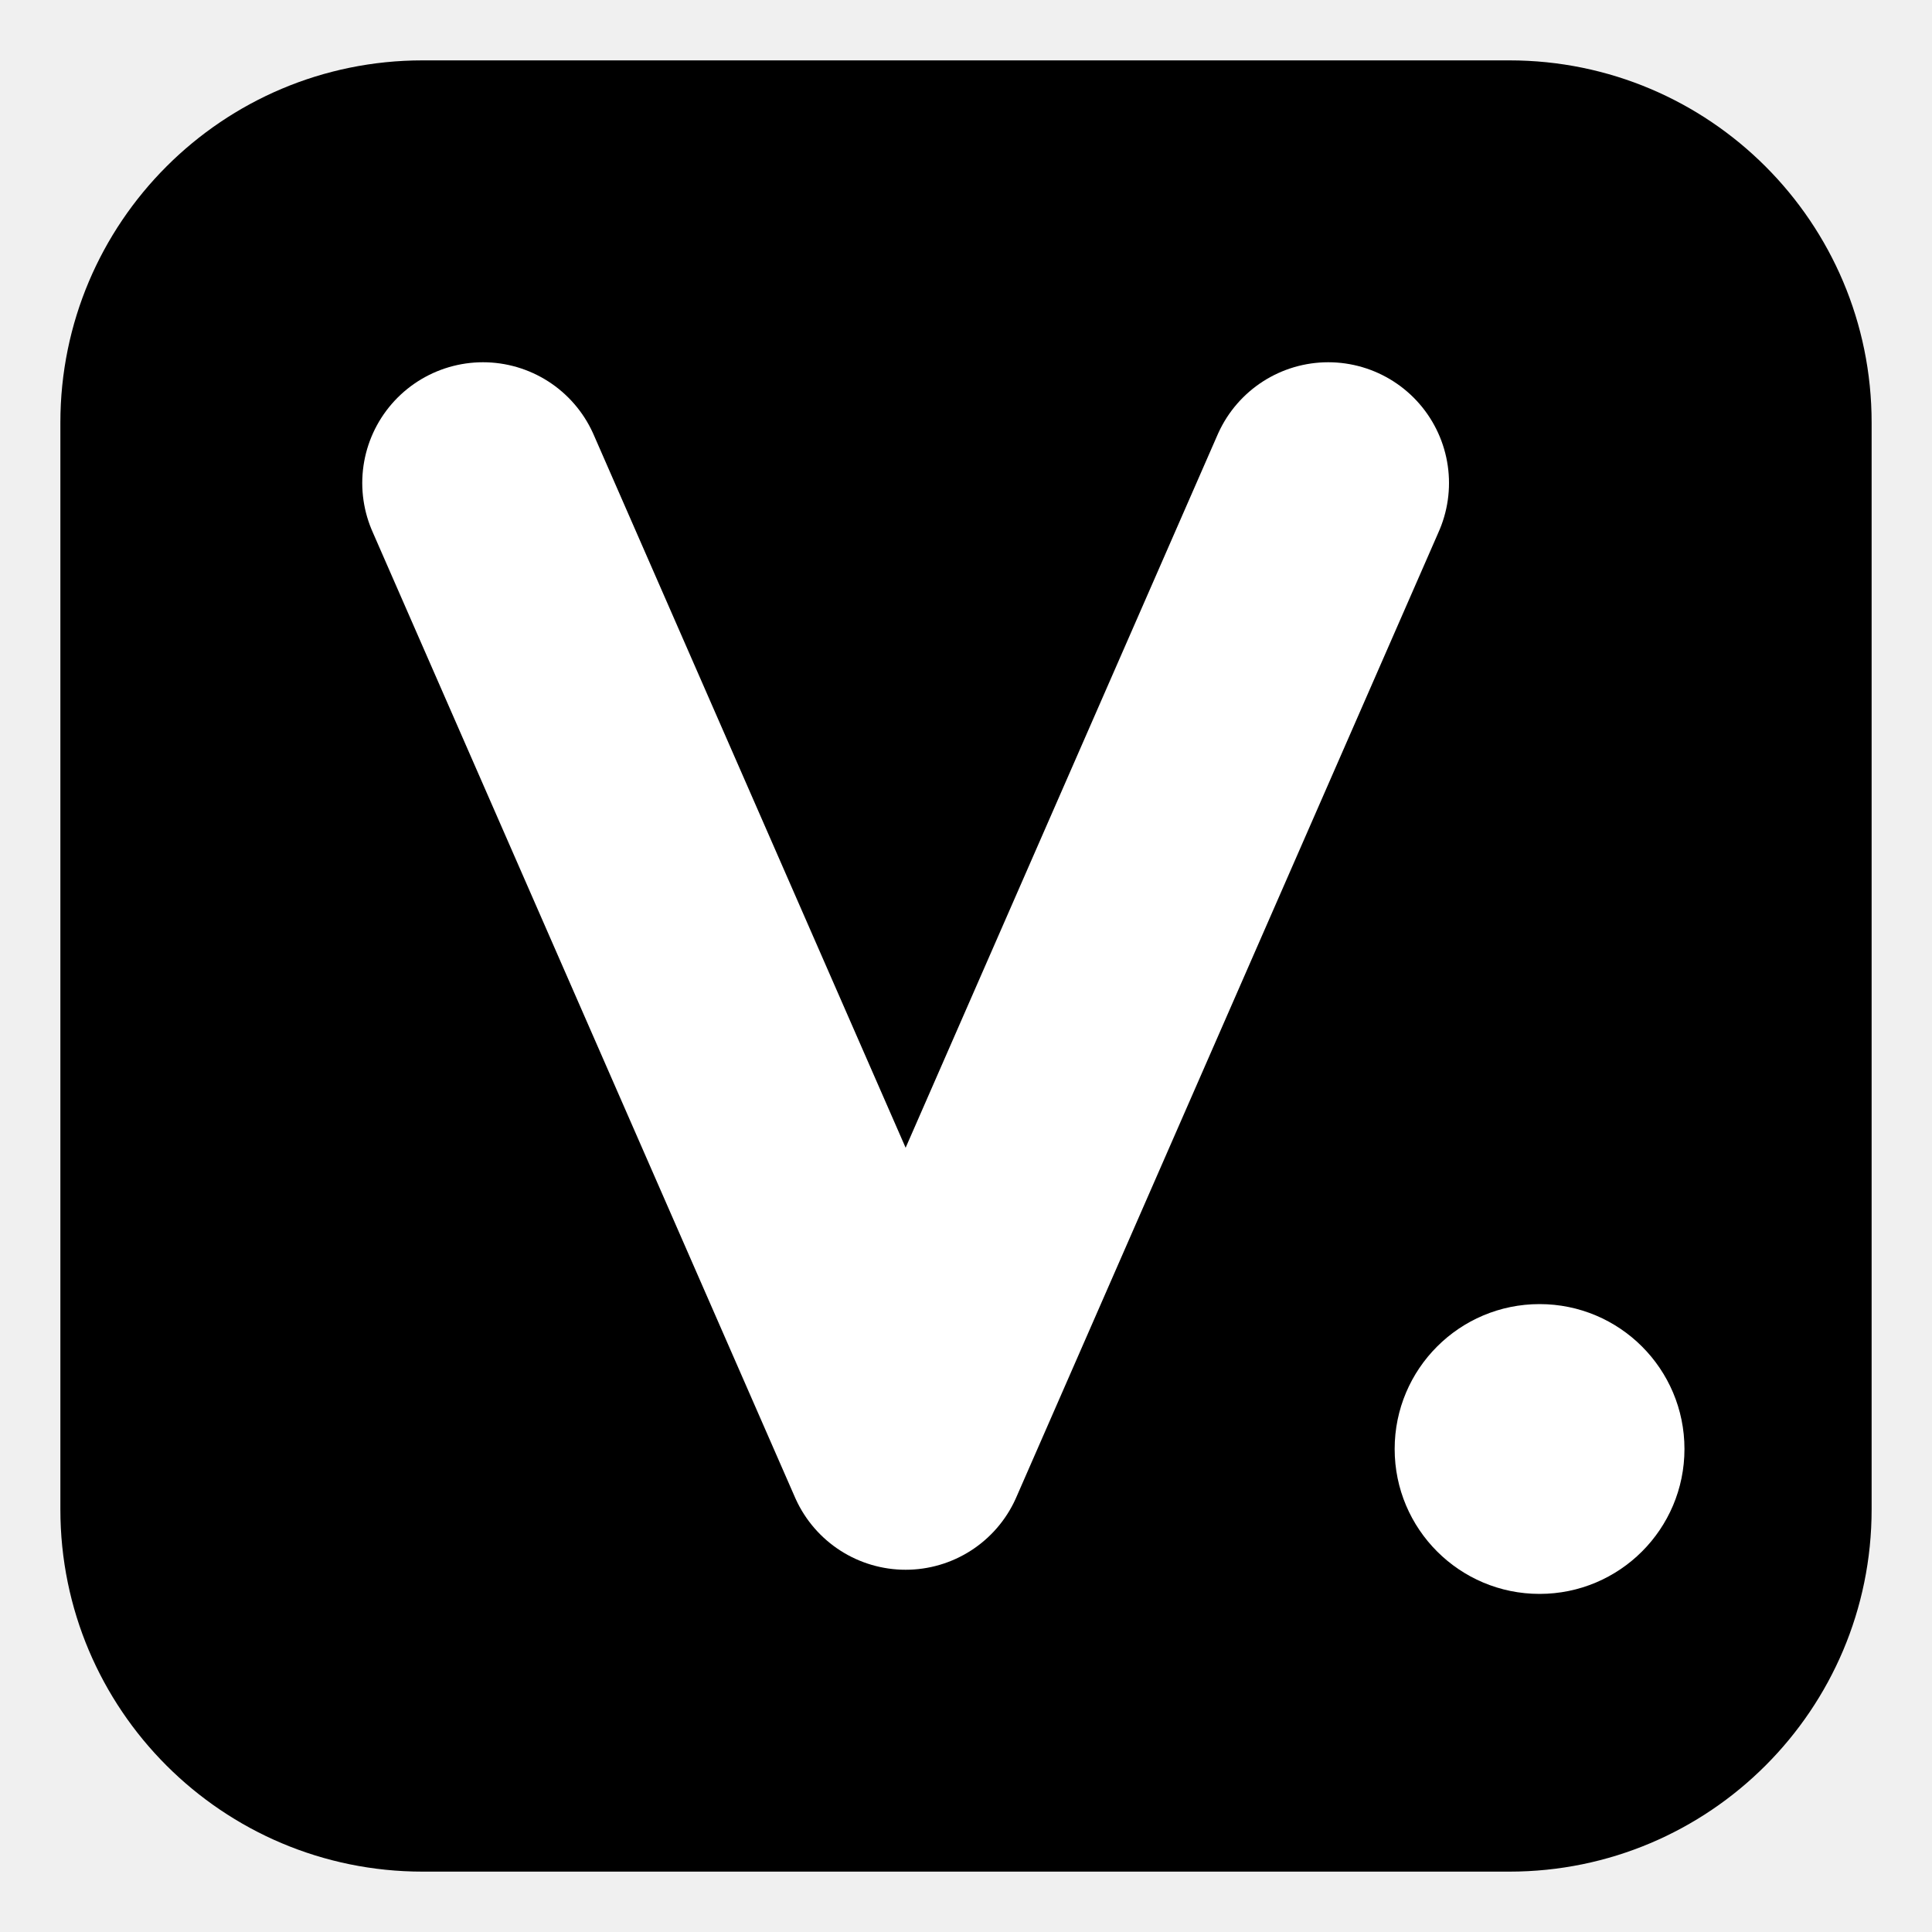
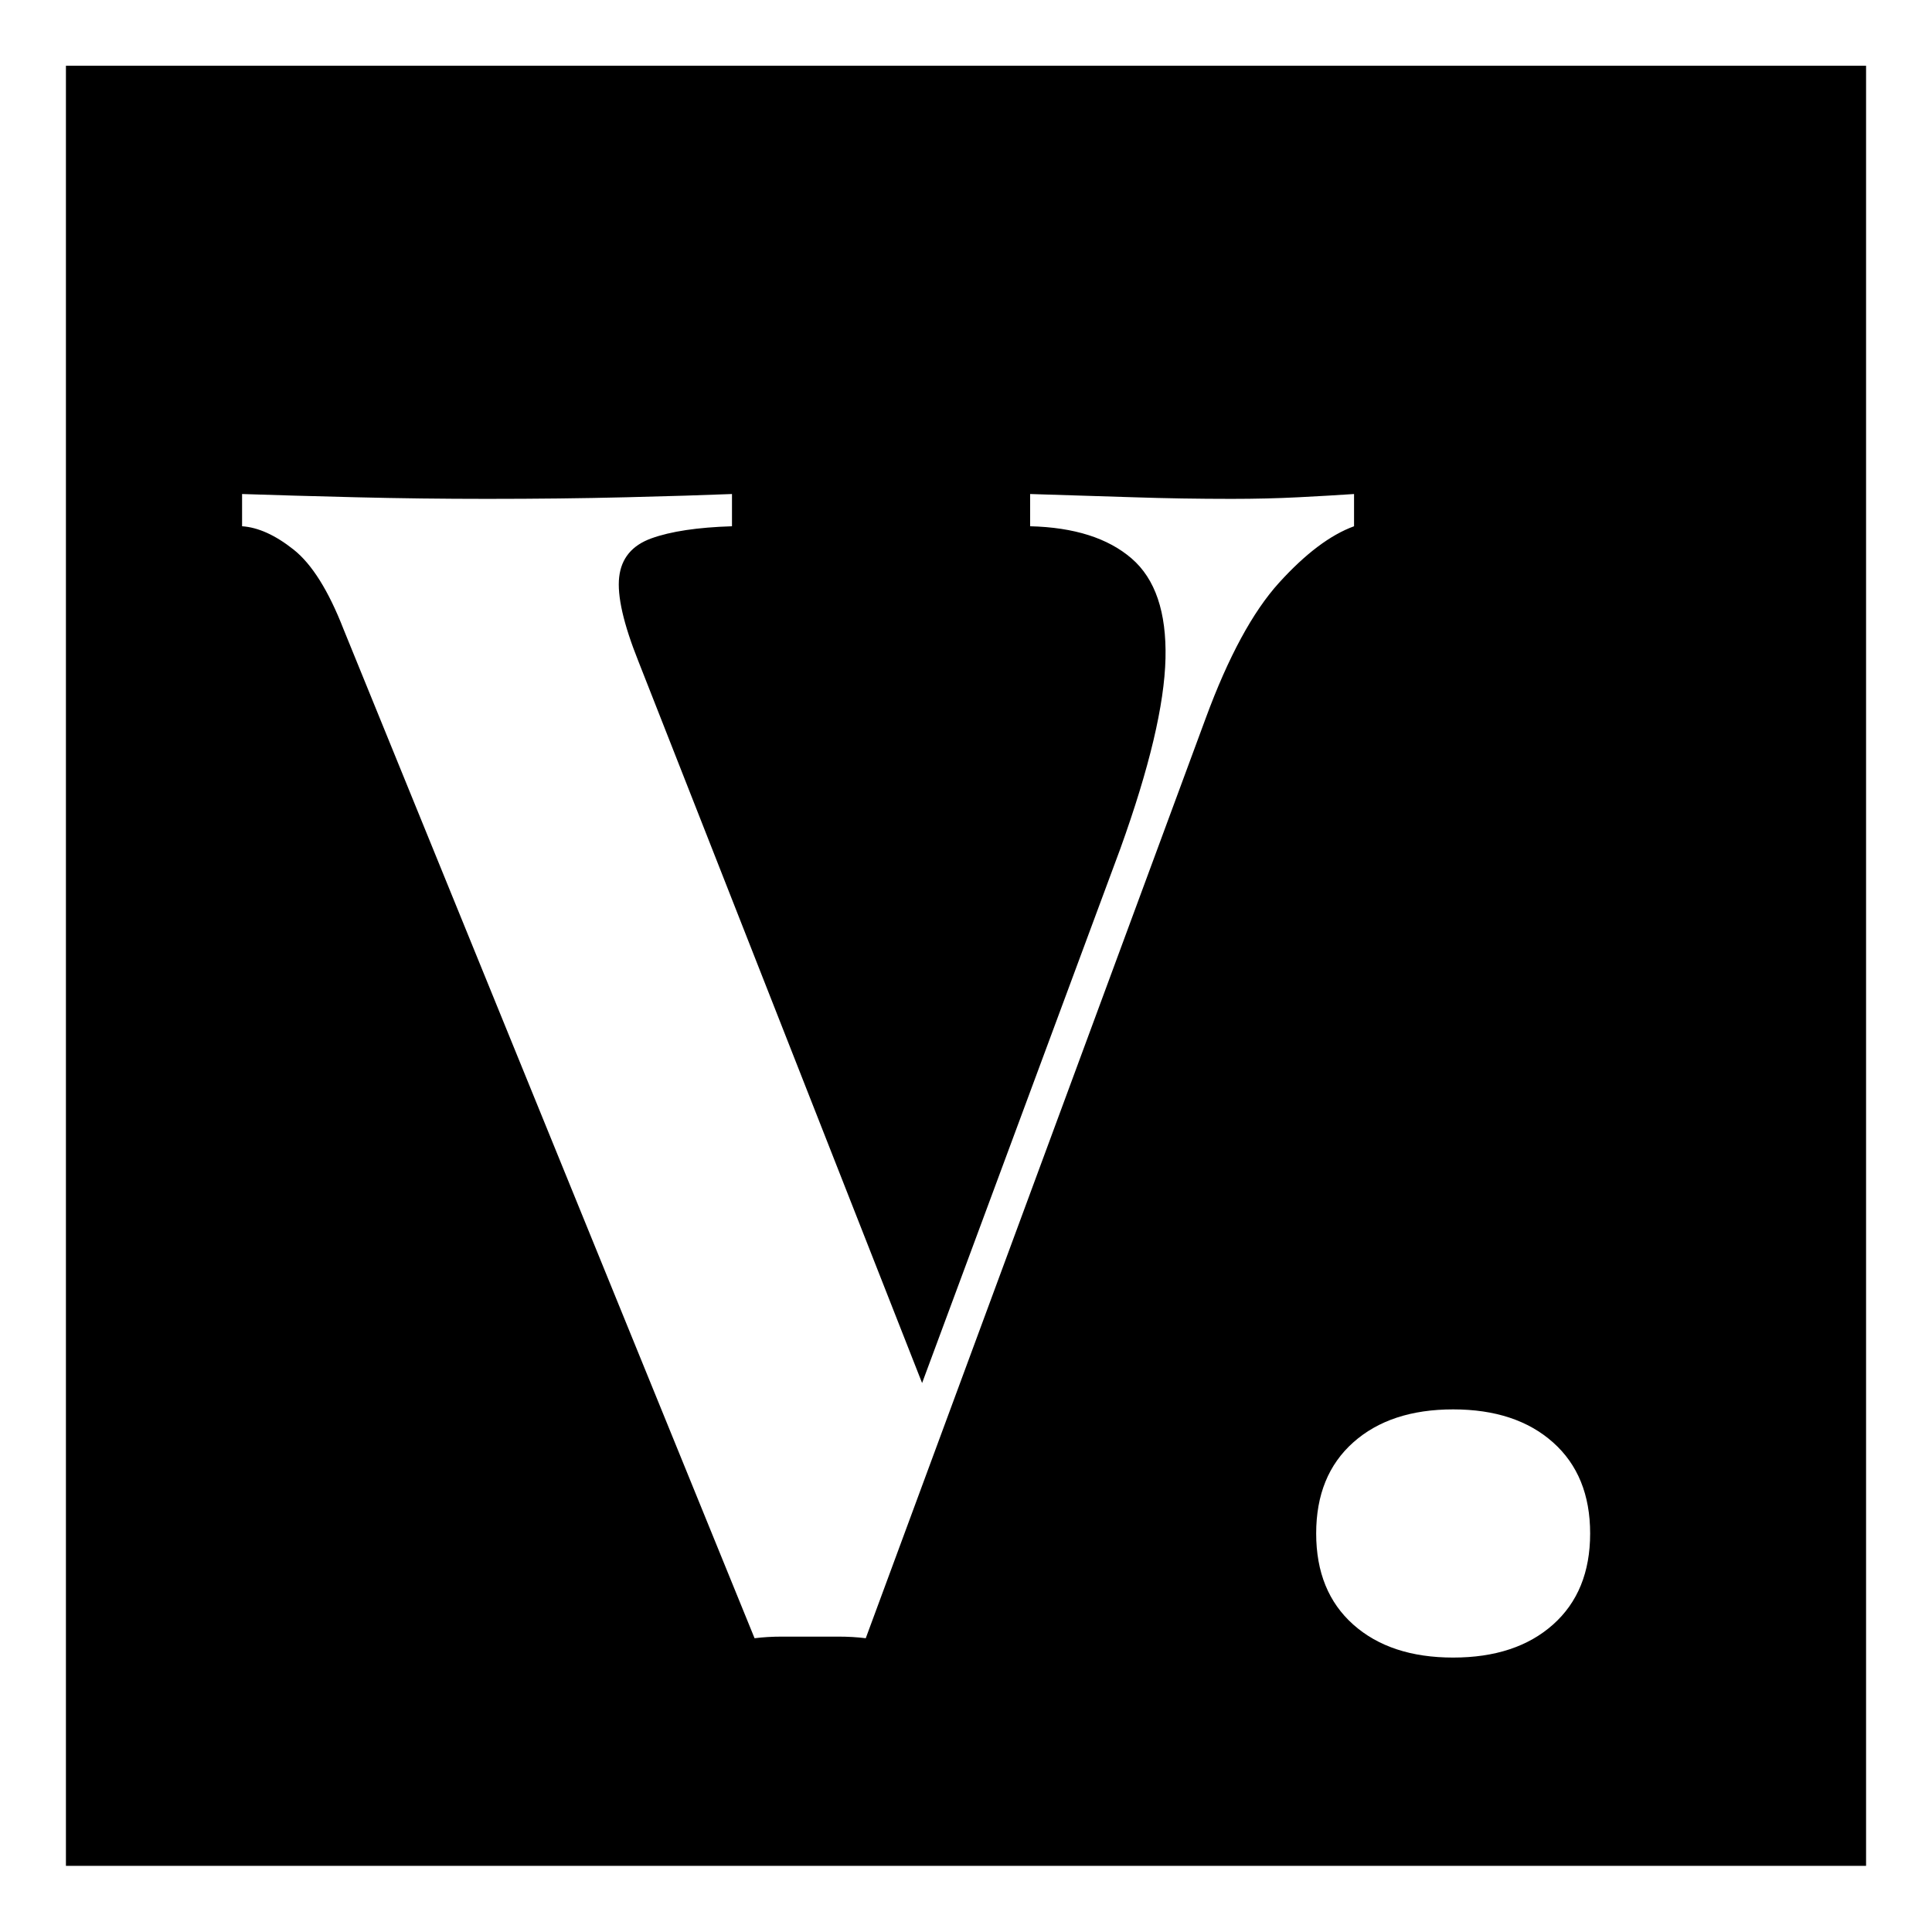
- <svg xmlns="http://www.w3.org/2000/svg" viewBox="0 0 64 64" role="img" aria-label="Voussoir">
-   <rect x="2" y="2" width="60" height="60" rx="12" fill="#000" />
-   <path d="M16 16L30 48L44 16" fill="none" stroke="#fff" stroke-width="8" stroke-linecap="round" stroke-linejoin="round" />
-   <circle cx="51" cy="48" r="4.8" fill="#fff" />
+ <svg xmlns="http://www.w3.org/2000/svg" width="2000" zoomAndPan="magnify" viewBox="0 0 1500 1500" height="2000" preserveAspectRatio="xMidYMid meet" version="1.0">
+   <defs>
+     <g />
+     <clipPath id="e41157dfe4">
+       <path d="M 69.297 69.297 L 1430.703 69.297 L 1430.703 1430.703 L 69.297 1430.703 Z M 69.297 69.297 " clip-rule="nonzero" />
+     </clipPath>
+     <clipPath id="342257a088">
+       <path d="M 256.797 69.297 L 1243.203 69.297 C 1346.758 69.297 1430.703 153.242 1430.703 256.797 L 1430.703 1243.203 C 1430.703 1346.758 1346.758 1430.703 1243.203 1430.703 L 256.797 1430.703 C 153.242 1430.703 69.297 1346.758 69.297 1243.203 L 69.297 256.797 C 69.297 153.242 153.242 69.297 256.797 69.297 Z M 256.797 69.297 " clip-rule="nonzero" />
+     </clipPath>
+     <clipPath id="969828a3bc">
+       <path d="M 0.297 0.297 L 1361.703 0.297 L 1361.703 1361.703 L 0.297 1361.703 Z M 0.297 0.297 " clip-rule="nonzero" />
+     </clipPath>
+     <clipPath id="c028f5bd5b">
+       <path d="M 187.797 0.297 L 1174.203 0.297 C 1277.758 0.297 1361.703 84.242 1361.703 187.797 L 1361.703 1174.203 C 1361.703 1277.758 1277.758 1361.703 1174.203 1361.703 L 187.797 1361.703 C 84.242 1361.703 0.297 1277.758 0.297 1174.203 L 0.297 187.797 C 0.297 84.242 84.242 0.297 187.797 0.297 Z M 187.797 0.297 " clip-rule="nonzero" />
+     </clipPath>
+     <clipPath id="da70821e9d">
+       <rect x="0" width="1362" y="0" height="1362" />
+     </clipPath>
+     <clipPath id="c9836efe49">
+       <path d="M 51.188 51.027 L 1448.812 51.027 L 1448.812 1448.973 L 51.188 1448.973 Z M 51.188 51.027 " clip-rule="nonzero" />
+     </clipPath>
+     <clipPath id="e1f4dd9152">
+       <path d="M 0.188 0.027 L 1397.812 0.027 L 1397.812 1397.973 L 0.188 1397.973 Z M 0.188 0.027 " clip-rule="nonzero" />
+     </clipPath>
+     <clipPath id="b360479779">
+       <rect x="0" width="1398" y="0" height="1398" />
+     </clipPath>
+     <clipPath id="24c225eca8">
+       <rect x="0" width="1116" y="0" height="1500" />
+     </clipPath>
+   </defs>
+   <rect x="-150" width="1800" fill="#ffffff" y="-150" height="1800" fill-opacity="1" />
+   <rect x="-150" width="1800" fill="#ffffff" y="-150" height="1800" fill-opacity="1" />
+   <g clip-path="url(#e41157dfe4)">
+     <g clip-path="url(#342257a088)">
+       <g transform="matrix(1, 0, 0, 1, 69, 69)">
+         <g clip-path="url(#da70821e9d)">
+           <g clip-path="url(#969828a3bc)">
+             <g clip-path="url(#c028f5bd5b)">
+               <path fill="#ffffff" d="M 0.297 0.297 L 1361.703 0.297 L 1361.703 1361.703 L 0.297 1361.703 Z M 0.297 0.297 " fill-opacity="1" fill-rule="nonzero" />
+             </g>
+           </g>
+         </g>
+       </g>
+     </g>
+   </g>
+   <g clip-path="url(#c9836efe49)">
+     <g transform="matrix(1, 0, 0, 1, 51, 51)">
+       <g clip-path="url(#b360479779)">
+         <g clip-path="url(#e1f4dd9152)">
+           <path fill="#000000" d="M 0.188 0.027 L 1397.812 0.027 L 1397.812 1397.652 L 0.188 1397.652 Z M 0.188 0.027 " fill-opacity="1" fill-rule="nonzero" />
+         </g>
+       </g>
+     </g>
+   </g>
+   <g transform="matrix(1, 0, 0, 1, 182, 0.000000000000112861)">
+     <g clip-path="url(#24c225eca8)">
+       <g fill="#ffffff" fill-opacity="1">
+         <g transform="translate(20.96665, 1269.414)">
+           <g>
+             <path d="M 848.312 -885.859 L 848.312 -860.828 C 829.969 -854.148 810.578 -839.551 790.141 -817.031 C 769.703 -794.508 750.723 -759.477 733.203 -711.938 L 469.203 2.5 C 462.523 1.664 455.43 1.25 447.922 1.25 C 440.422 1.25 432.914 1.25 425.406 1.25 C 418.738 1.25 411.648 1.25 404.141 1.25 C 396.629 1.25 389.539 1.664 382.875 2.5 L 63.812 -780.75 C 52.133 -810.781 39.203 -831.426 25.016 -842.688 C 10.836 -853.945 -2.504 -859.992 -15.016 -860.828 L -15.016 -885.859 C 10.004 -885.016 39.406 -884.176 73.188 -883.344 C 106.977 -882.508 140.973 -882.094 175.172 -882.094 C 213.535 -882.094 249.609 -882.508 283.391 -883.344 C 317.18 -884.176 344.5 -885.016 365.344 -885.859 L 365.344 -860.828 C 338.656 -859.992 317.801 -856.863 302.781 -851.438 C 287.77 -846.02 279.43 -836.008 277.766 -821.406 C 276.098 -806.812 281.102 -784.922 292.781 -755.734 L 520.5 -176.422 L 494.219 -145.141 L 666.891 -610.594 C 689.41 -673.145 701.086 -722.352 701.922 -758.219 C 702.754 -794.094 693.992 -819.953 675.641 -835.797 C 657.297 -851.648 631.023 -859.992 596.828 -860.828 L 596.828 -885.859 C 625.18 -885.016 651.867 -884.176 676.891 -883.344 C 701.922 -882.508 727.363 -882.094 753.219 -882.094 C 771.57 -882.094 788.879 -882.508 805.141 -883.344 C 821.41 -884.176 835.801 -885.016 848.312 -885.859 Z M 848.312 -885.859 " />
+           </g>
+         </g>
+       </g>
+       <g fill="#ffffff" fill-opacity="1">
+         <g transform="translate(777.3143, 1269.414)">
+           <g>
+             <path d="M 168.906 -175.172 C 201.438 -175.172 227.297 -166.617 246.484 -149.516 C 265.672 -132.422 275.266 -108.859 275.266 -78.828 C 275.266 -48.797 265.672 -25.227 246.484 -8.125 C 227.297 8.969 201.438 17.516 168.906 17.516 C 136.375 17.516 110.516 8.969 91.328 -8.125 C 72.148 -25.227 62.562 -48.797 62.562 -78.828 C 62.562 -108.859 72.148 -132.422 91.328 -149.516 C 110.516 -166.617 136.375 -175.172 168.906 -175.172 Z M 168.906 -175.172 " />
+           </g>
+         </g>
+       </g>
+     </g>
+   </g>
</svg>
